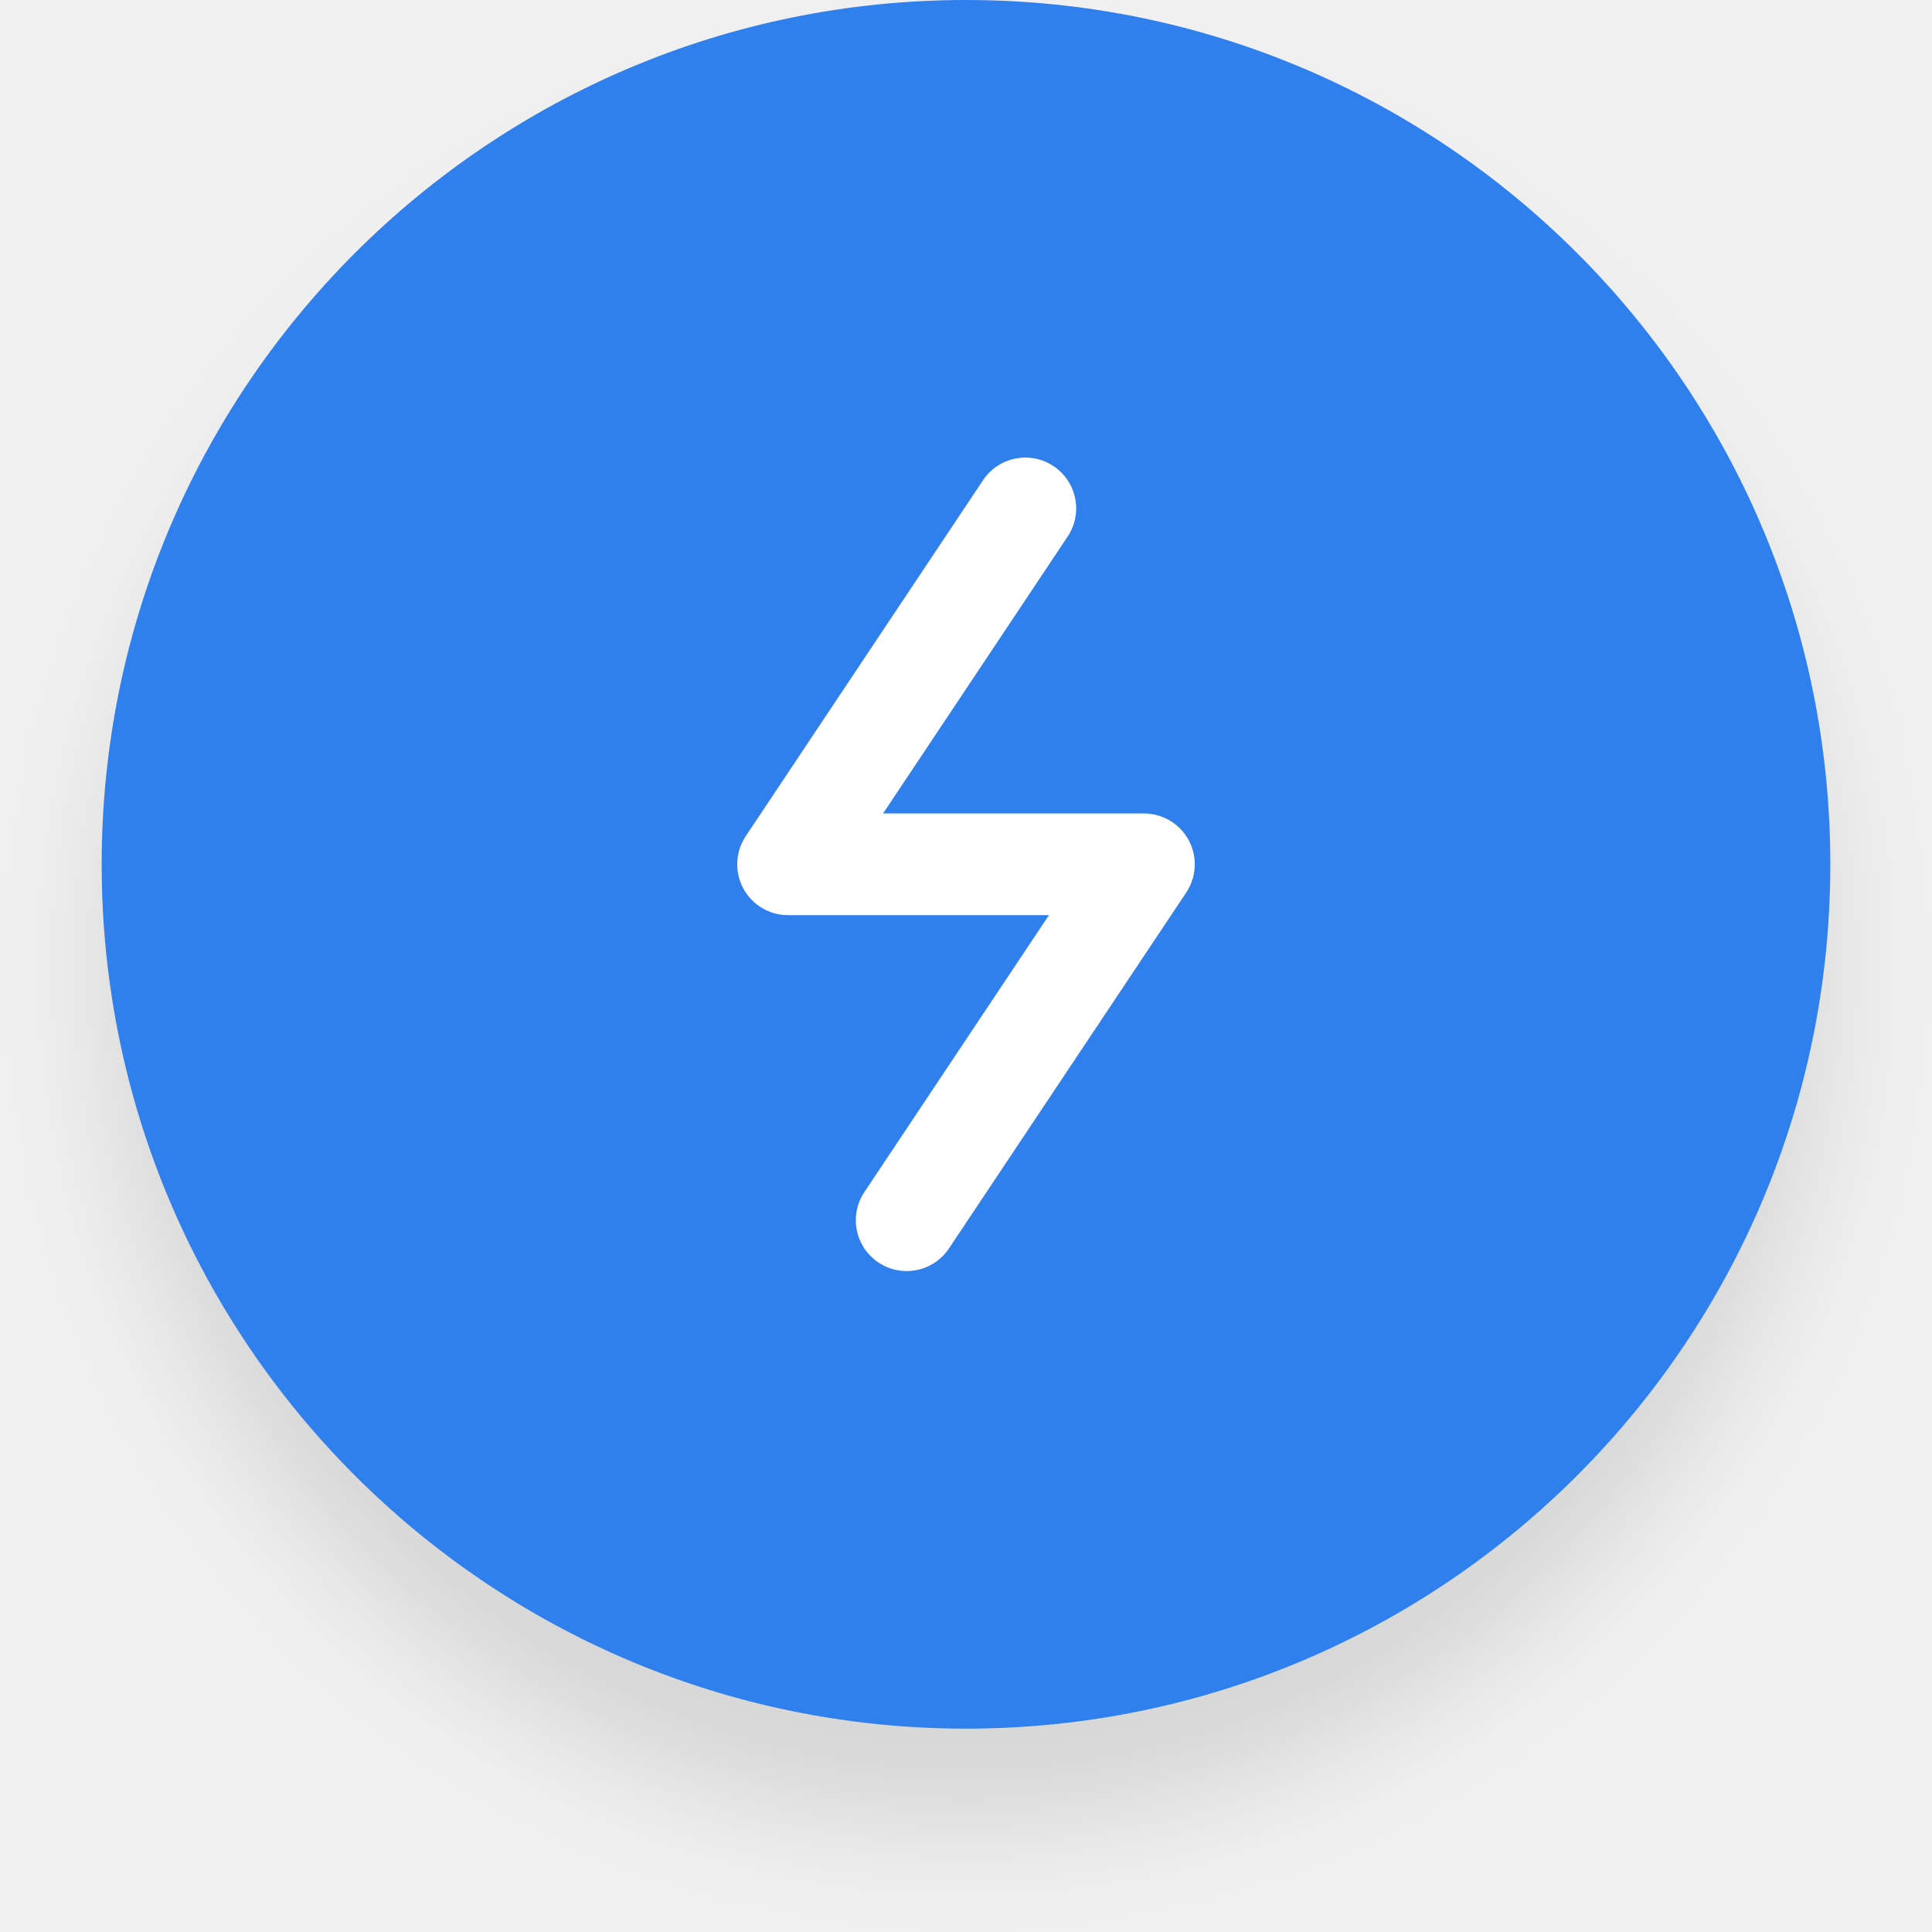
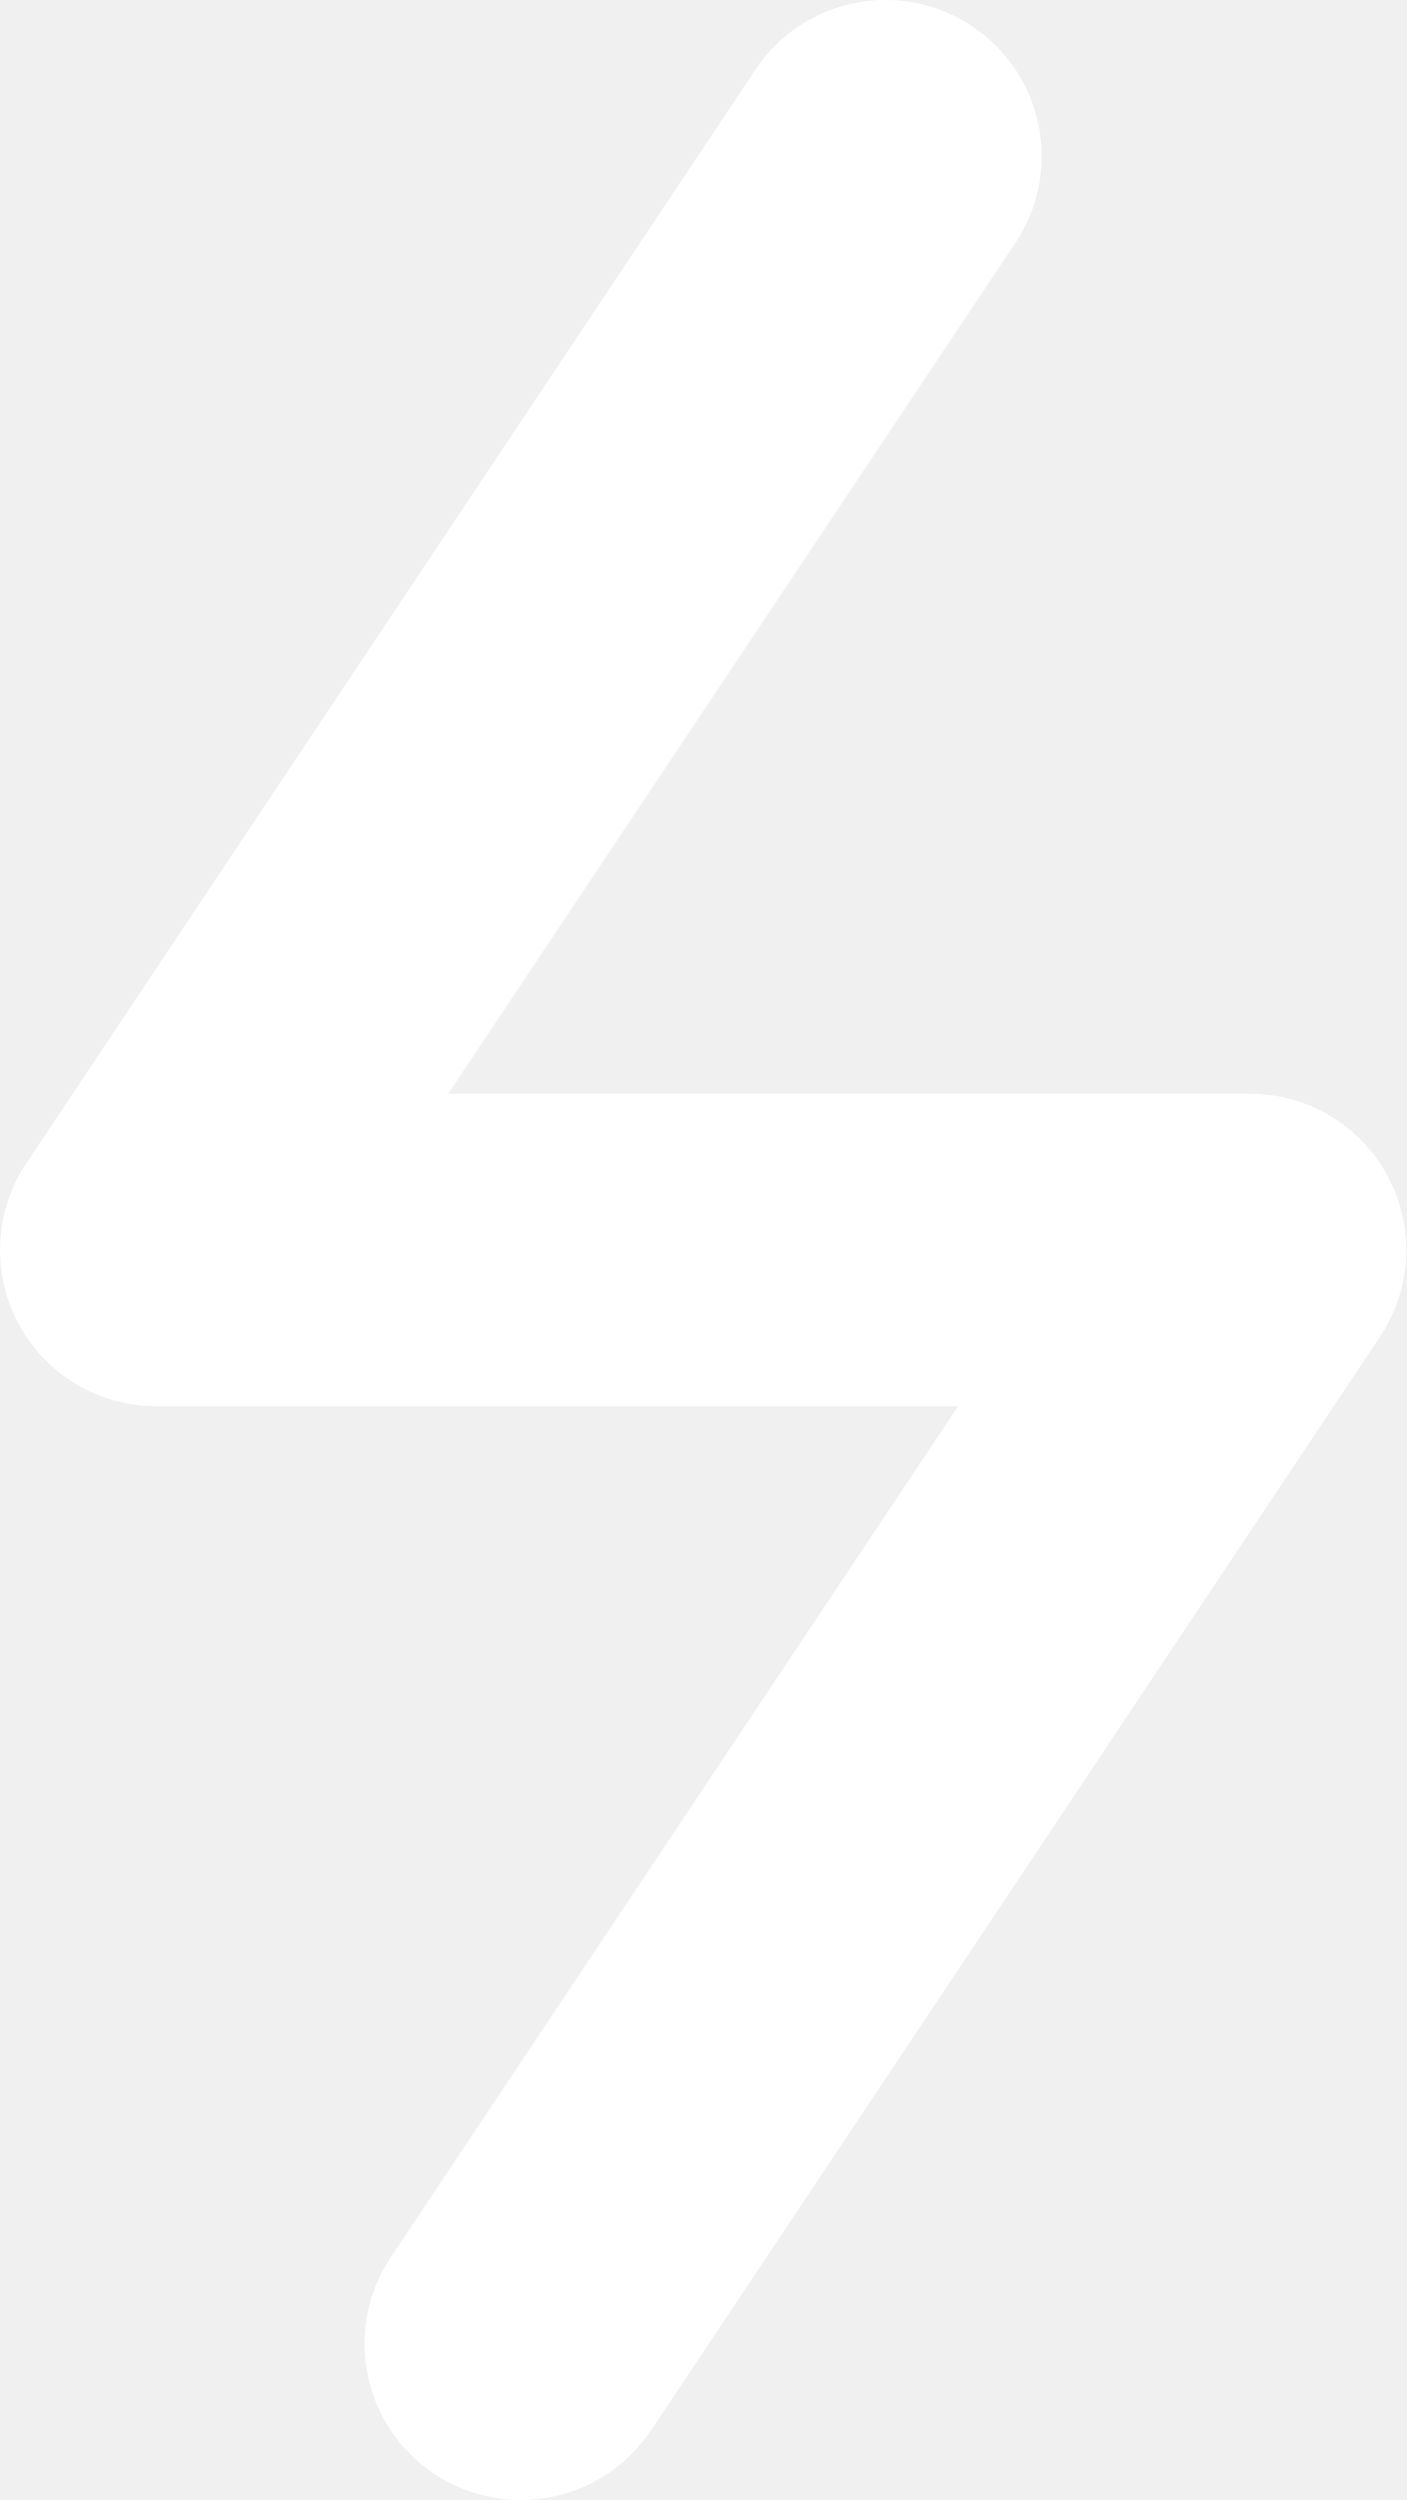
- <svg xmlns="http://www.w3.org/2000/svg" width="76" height="76" viewBox="0 0 76 76" fill="none">
-   <g filter="url(#filter0_d_1_534)">
-     <path d="M72 34C72 52.778 56.778 68 38 68C19.222 68 4 52.778 4 34C4 15.222 19.222 0 38 0C56.778 0 72 15.222 72 34Z" fill="#2F80ED" />
-     <path fill-rule="evenodd" clip-rule="evenodd" d="M41.443 18.336C42.362 18.949 42.61 20.19 41.997 21.109L34.737 32H45C45.738 32 46.415 32.406 46.763 33.056C47.111 33.707 47.073 34.496 46.664 35.109L37.331 49.109C36.718 50.029 35.476 50.277 34.557 49.664C33.638 49.051 33.39 47.81 34.003 46.891L41.263 36H31C30.262 36 29.585 35.594 29.237 34.944C28.889 34.293 28.927 33.504 29.336 32.891L38.669 18.891C39.282 17.972 40.524 17.723 41.443 18.336Z" fill="white" />
-   </g>
-   <defs>
-     <filter id="filter0_d_1_534" x="0" y="0" width="76" height="76" filterUnits="userSpaceOnUse" color-interpolation-filters="sRGB">
-       <feFlood flood-opacity="0" result="BackgroundImageFix" />
-       <feColorMatrix in="SourceAlpha" type="matrix" values="0 0 0 0 0 0 0 0 0 0 0 0 0 0 0 0 0 0 127 0" result="hardAlpha" />
-       <feOffset dy="4" />
-       <feGaussianBlur stdDeviation="2" />
-       <feColorMatrix type="matrix" values="0 0 0 0 0 0 0 0 0 0 0 0 0 0 0 0 0 0 0.1 0" />
-       <feBlend mode="normal" in2="BackgroundImageFix" result="effect1_dropShadow_1_534" />
-       <feBlend mode="normal" in="SourceGraphic" in2="effect1_dropShadow_1_534" result="shape" />
-     </filter>
-   </defs>
+ <svg xmlns="http://www.w3.org/2000/svg" width="18" height="32" viewBox="0 0 18 32" fill="none">
+   <path fill-rule="evenodd" clip-rule="evenodd" d="M12.443 0.336C13.362 0.949 13.61 2.19 12.997 3.109L5.737 14H16C16.738 14 17.415 14.406 17.763 15.056C18.111 15.707 18.073 16.496 17.664 17.109L8.331 31.109C7.718 32.029 6.476 32.277 5.557 31.664C4.638 31.051 4.39 29.81 5.003 28.891L12.263 18H2C1.262 18 0.585 17.594 0.237 16.944C-0.111 16.293 -0.073 15.504 0.336 14.891L9.669 0.891C10.282 -0.028 11.524 -0.277 12.443 0.336Z" fill="white" />
</svg>
